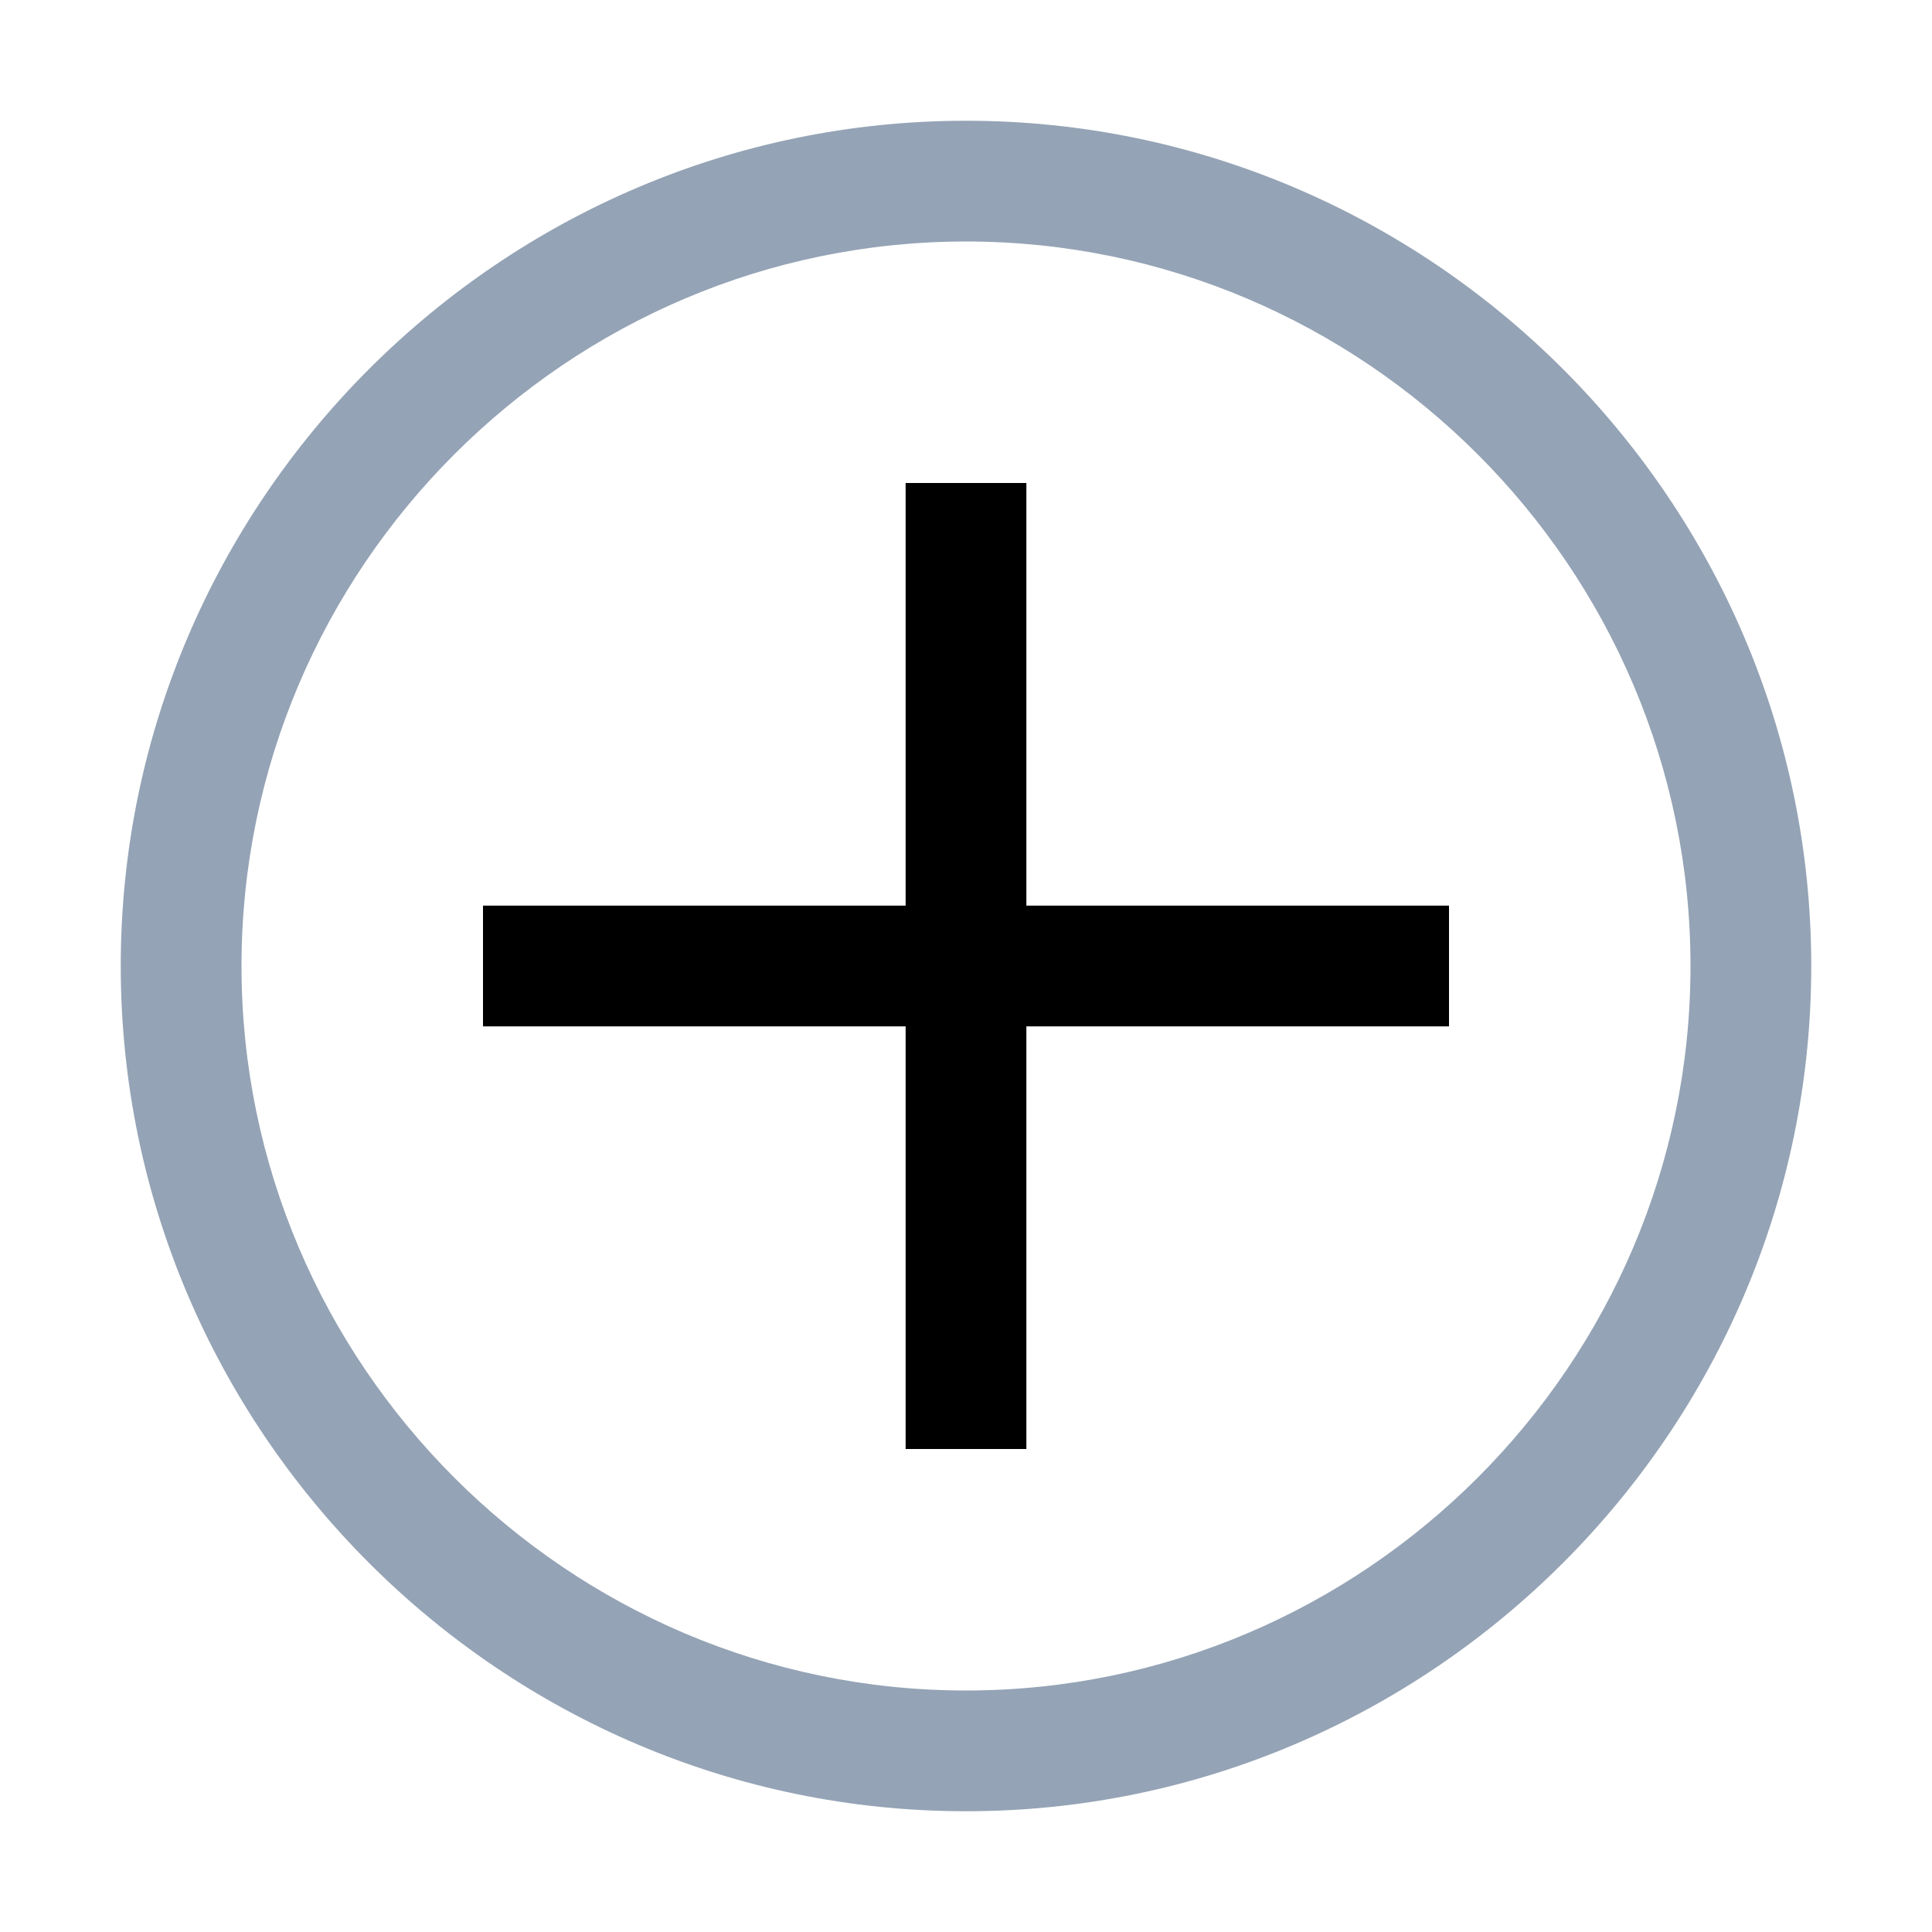
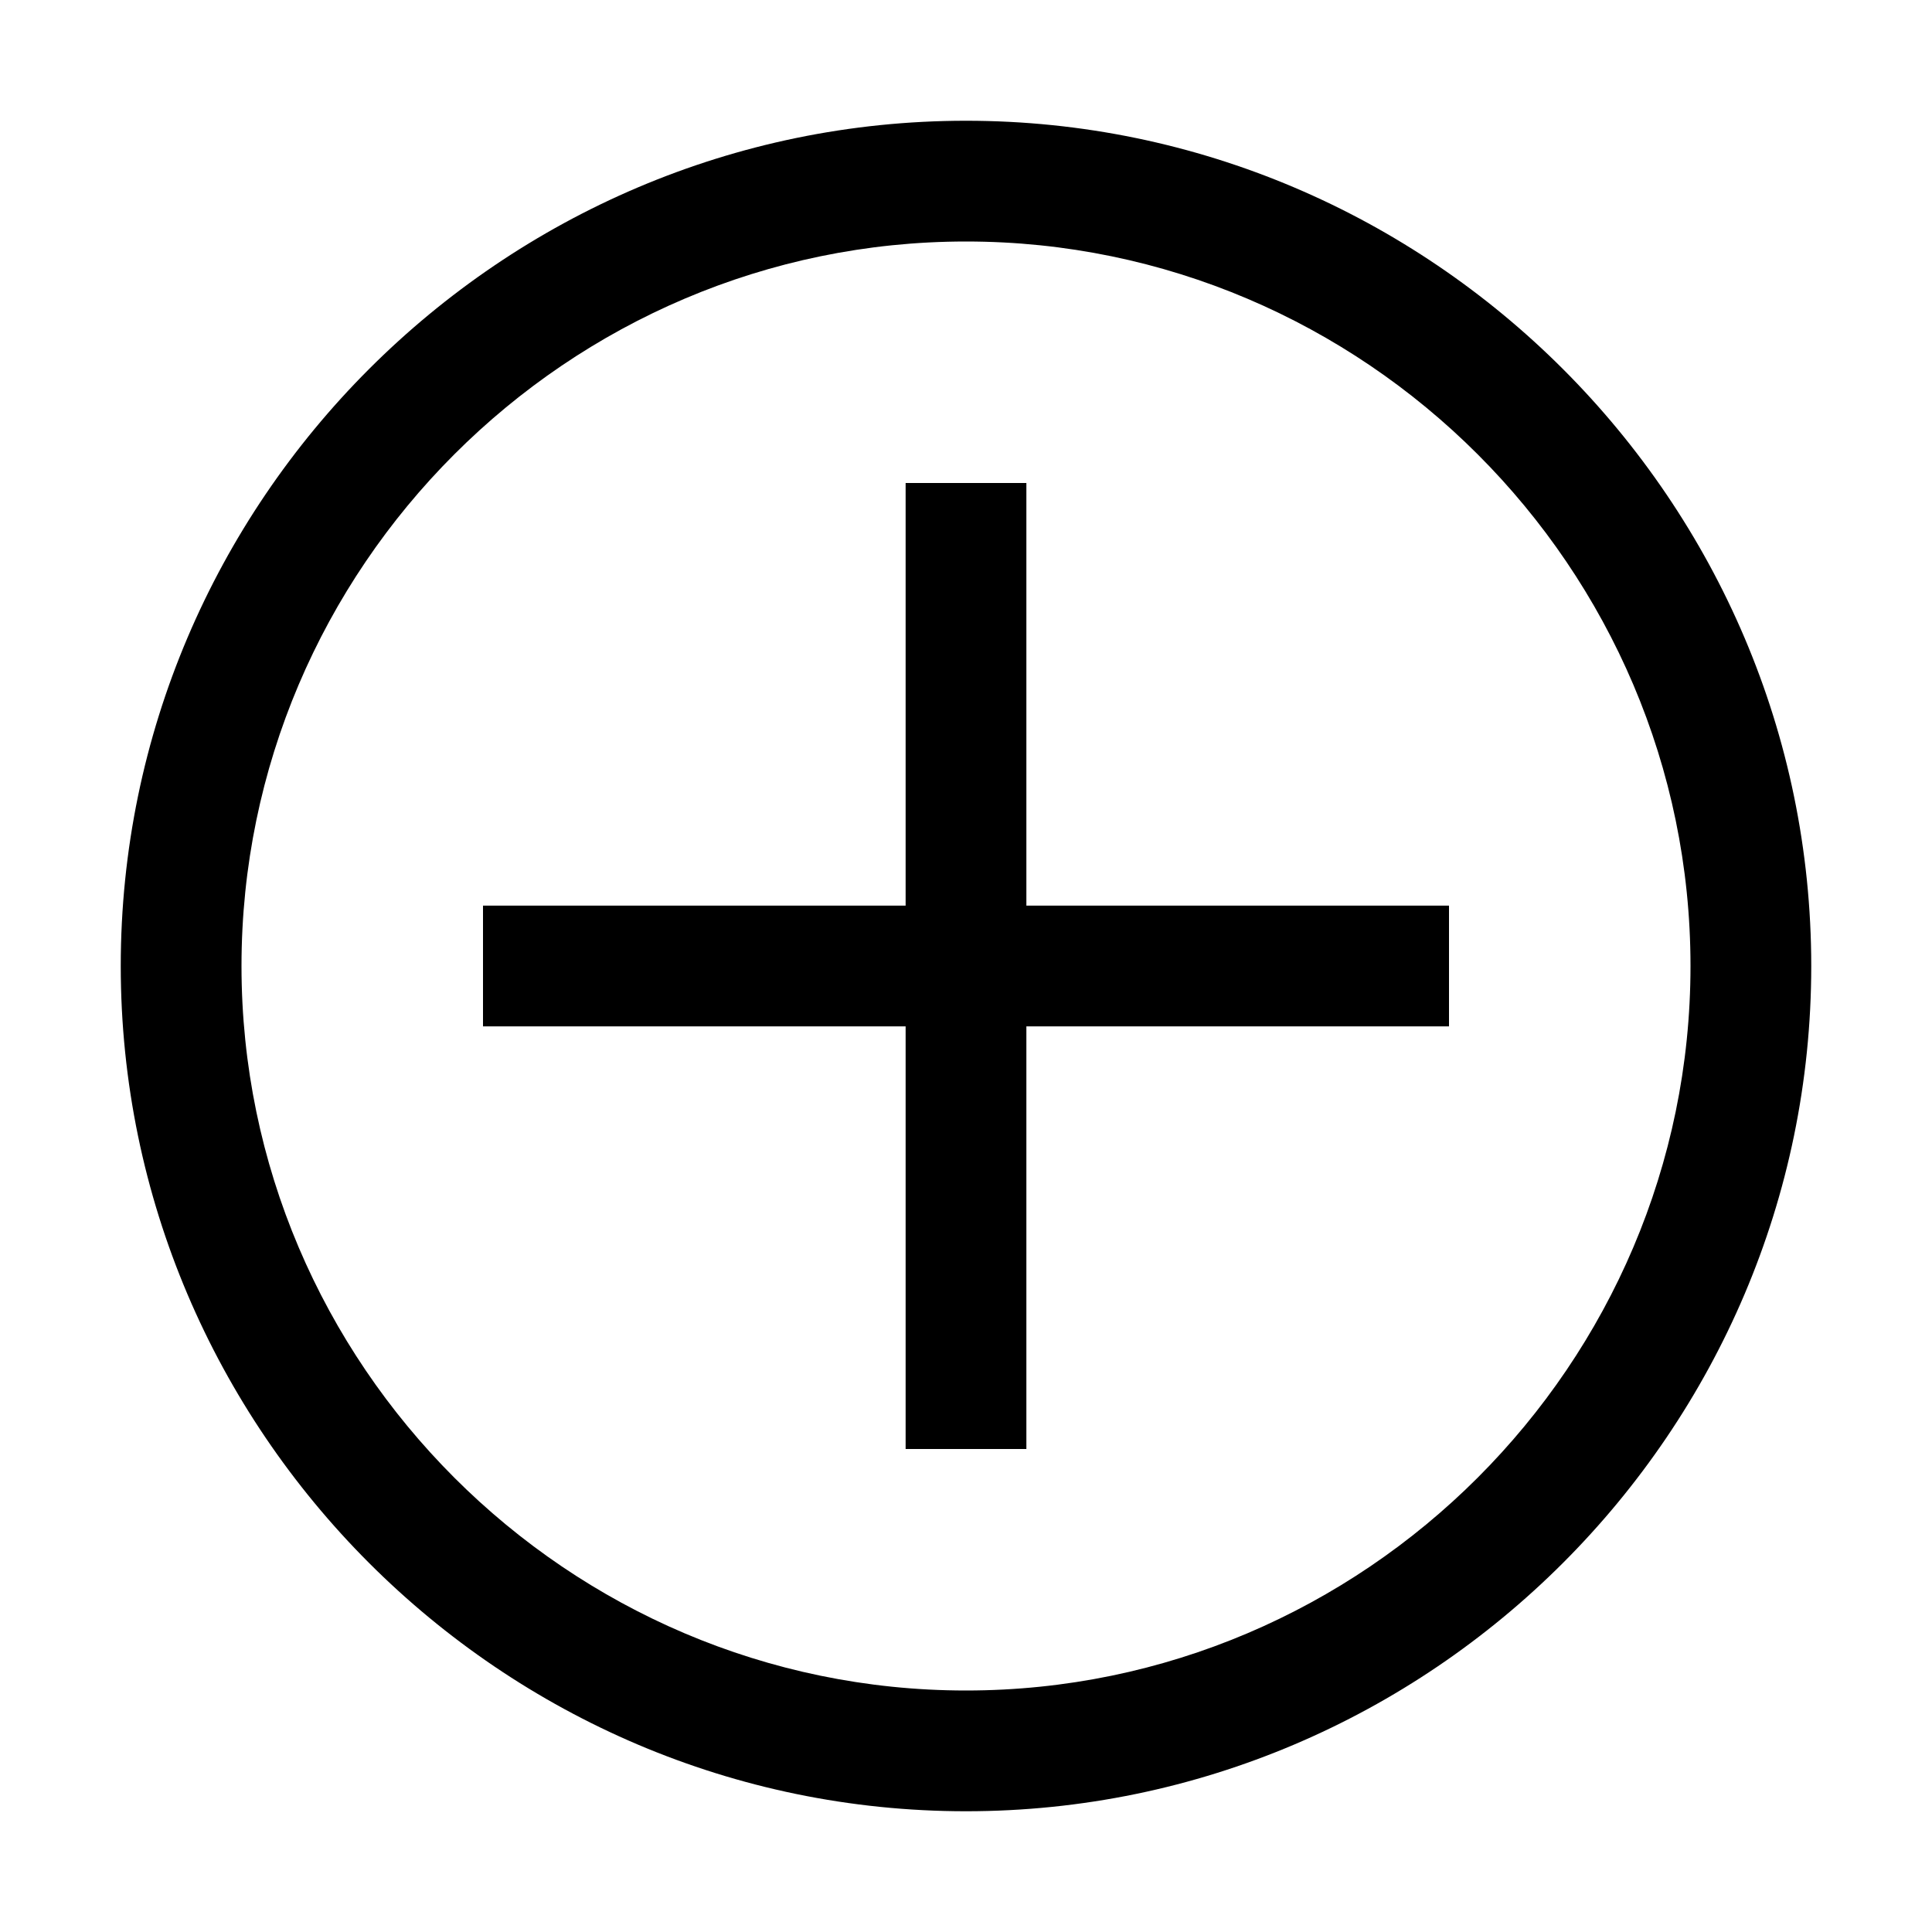
<svg xmlns="http://www.w3.org/2000/svg" width="24" height="24" viewBox="0 0 24 24" fill="none">
-   <path d="M12 3C16.95 3 21 7.05 21 12C21 16.95 16.95 21 12 21C7.05 21 3 16.95 3 12C3 7.05 7.05 3 12 3ZM12 1.5C6.225 1.5 1.5 6.225 1.5 12C1.5 17.775 6.225 22.5 12 22.5C17.775 22.5 22.5 17.775 22.5 12C22.5 6.225 17.775 1.5 12 1.5Z" fill="#94A3B5" />
+   <path d="M12 3C16.95 3 21 7.05 21 12C21 16.95 16.95 21 12 21C7.05 21 3 16.95 3 12C3 7.05 7.05 3 12 3ZM12 1.5C6.225 1.5 1.5 6.225 1.5 12C1.5 17.775 6.225 22.5 12 22.5C17.775 22.5 22.5 17.775 22.5 12C22.5 6.225 17.775 1.5 12 1.5Z" fill="black" />
  <path d="M18 11.25H12.75V6H11.25V11.25H6V12.75H11.25V18H12.75V12.75H18V11.25Z" fill="black" />
</svg>
